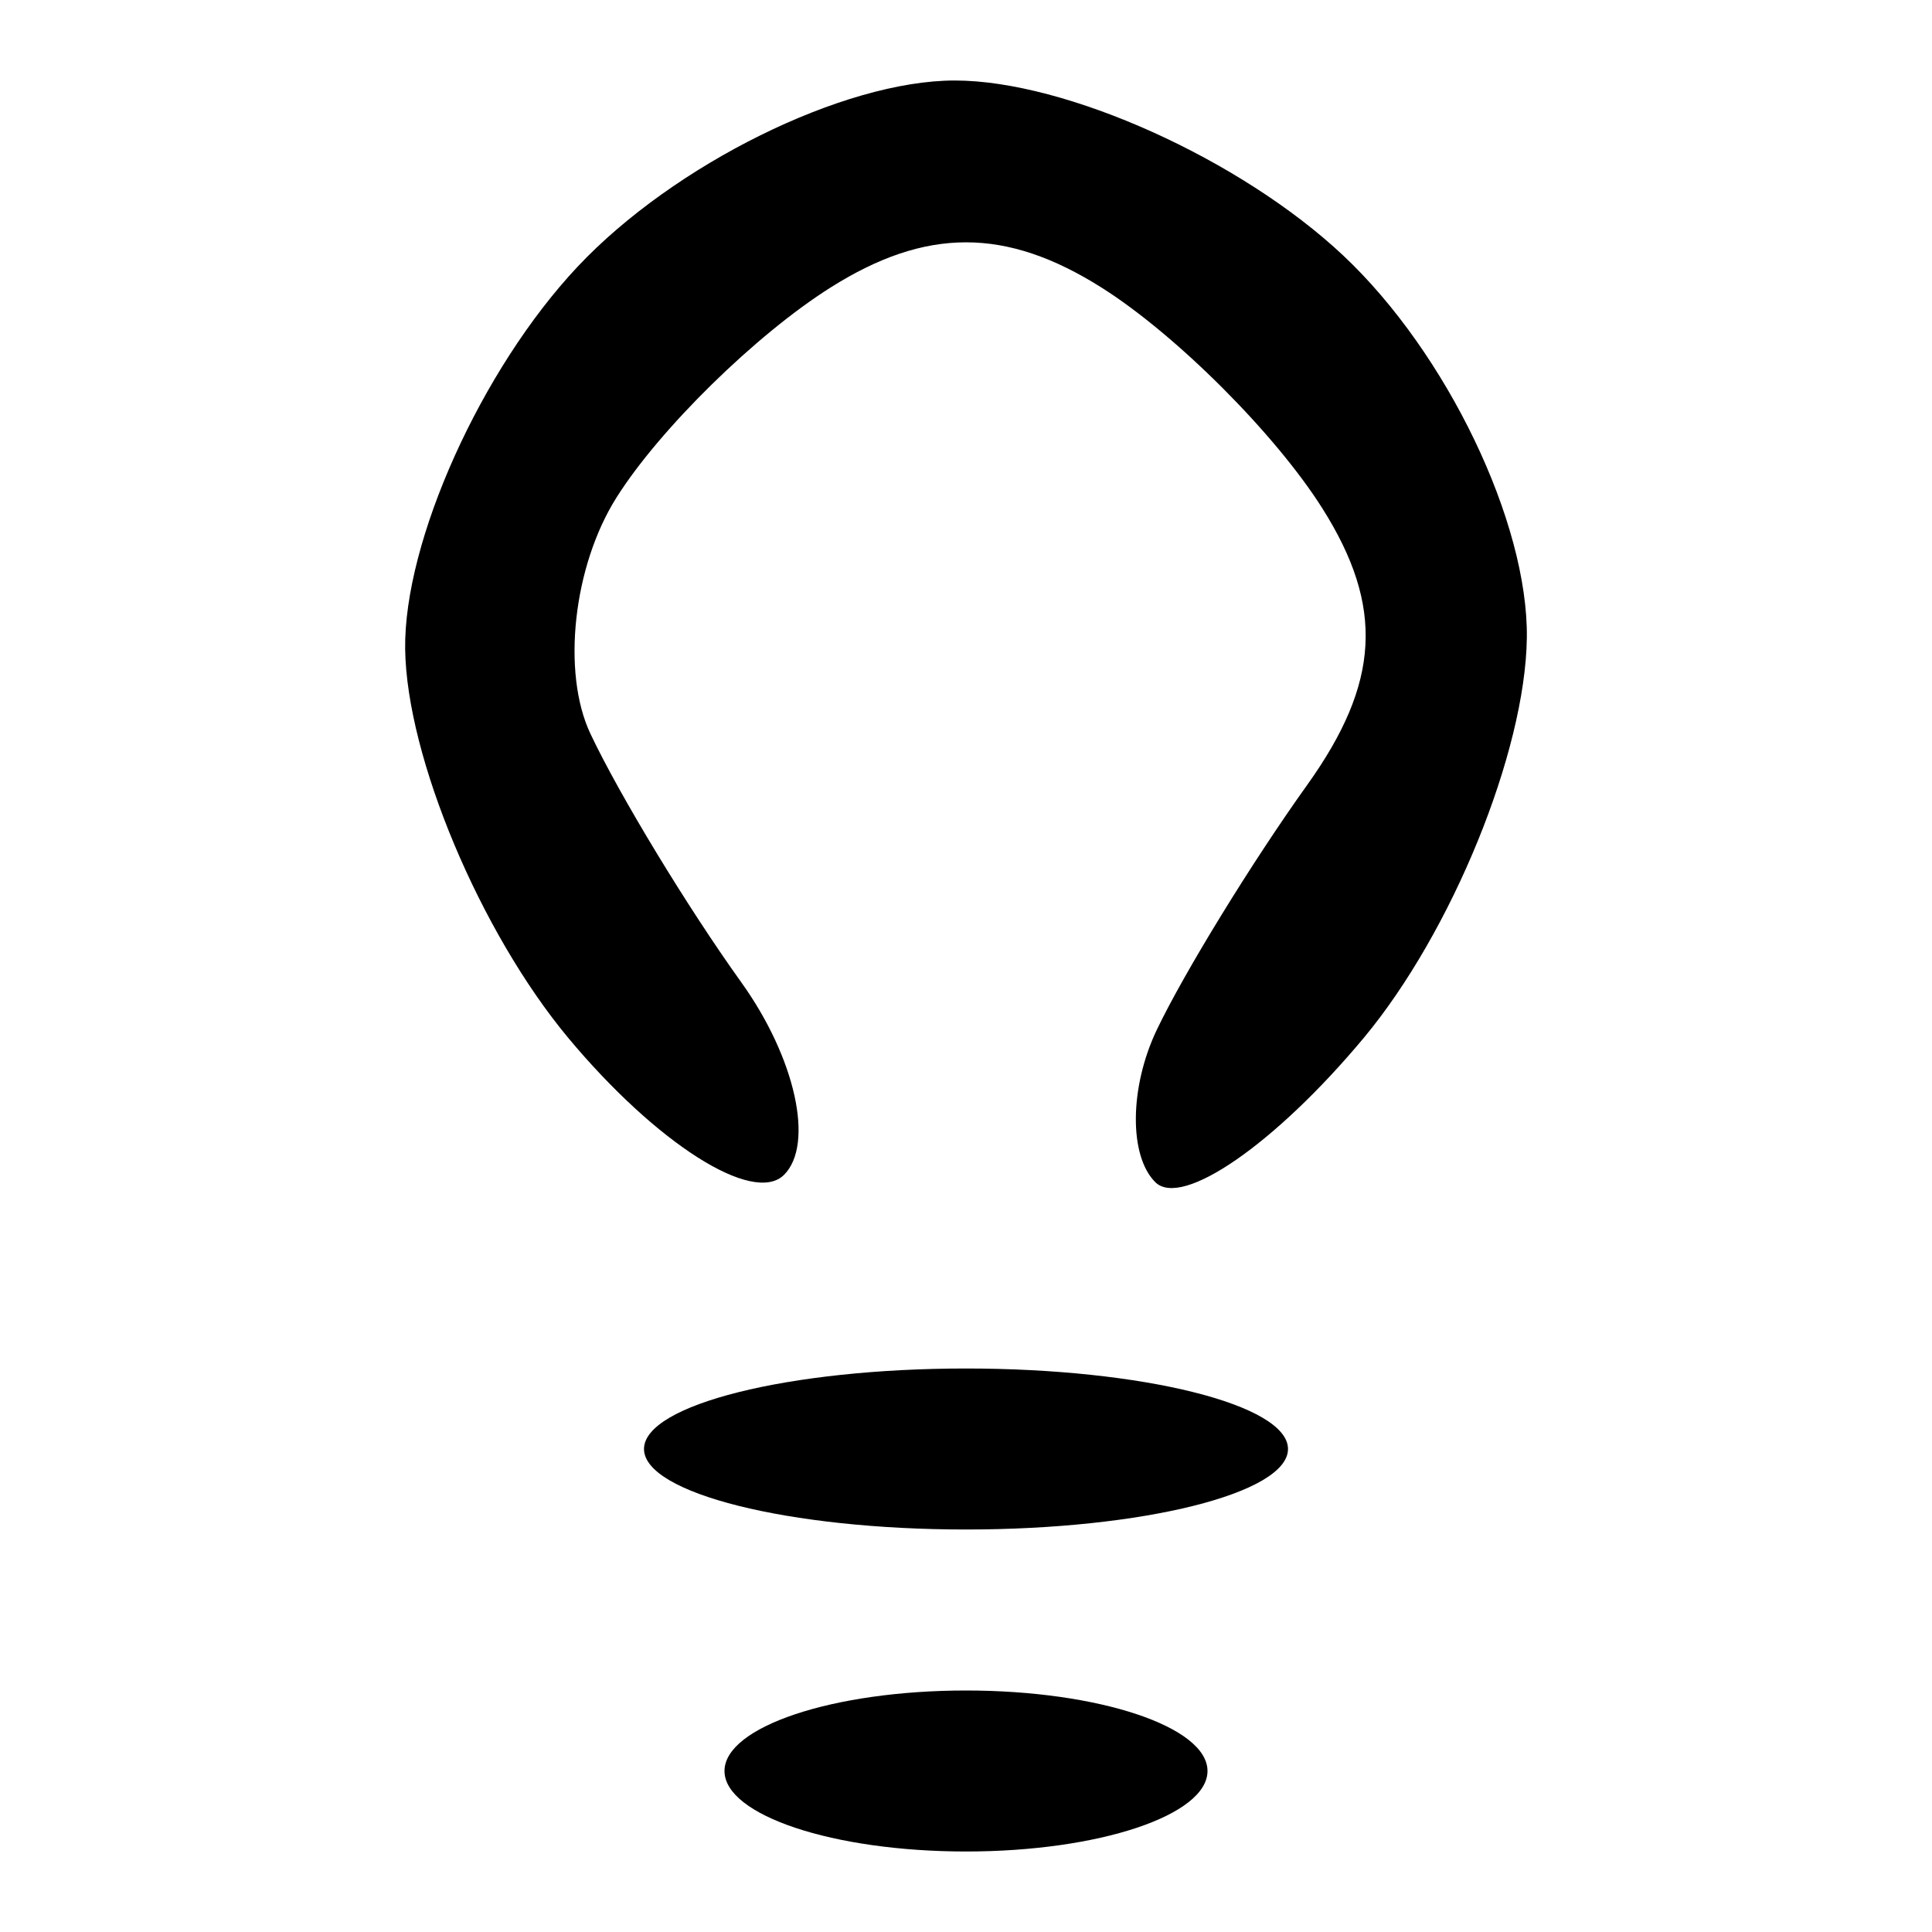
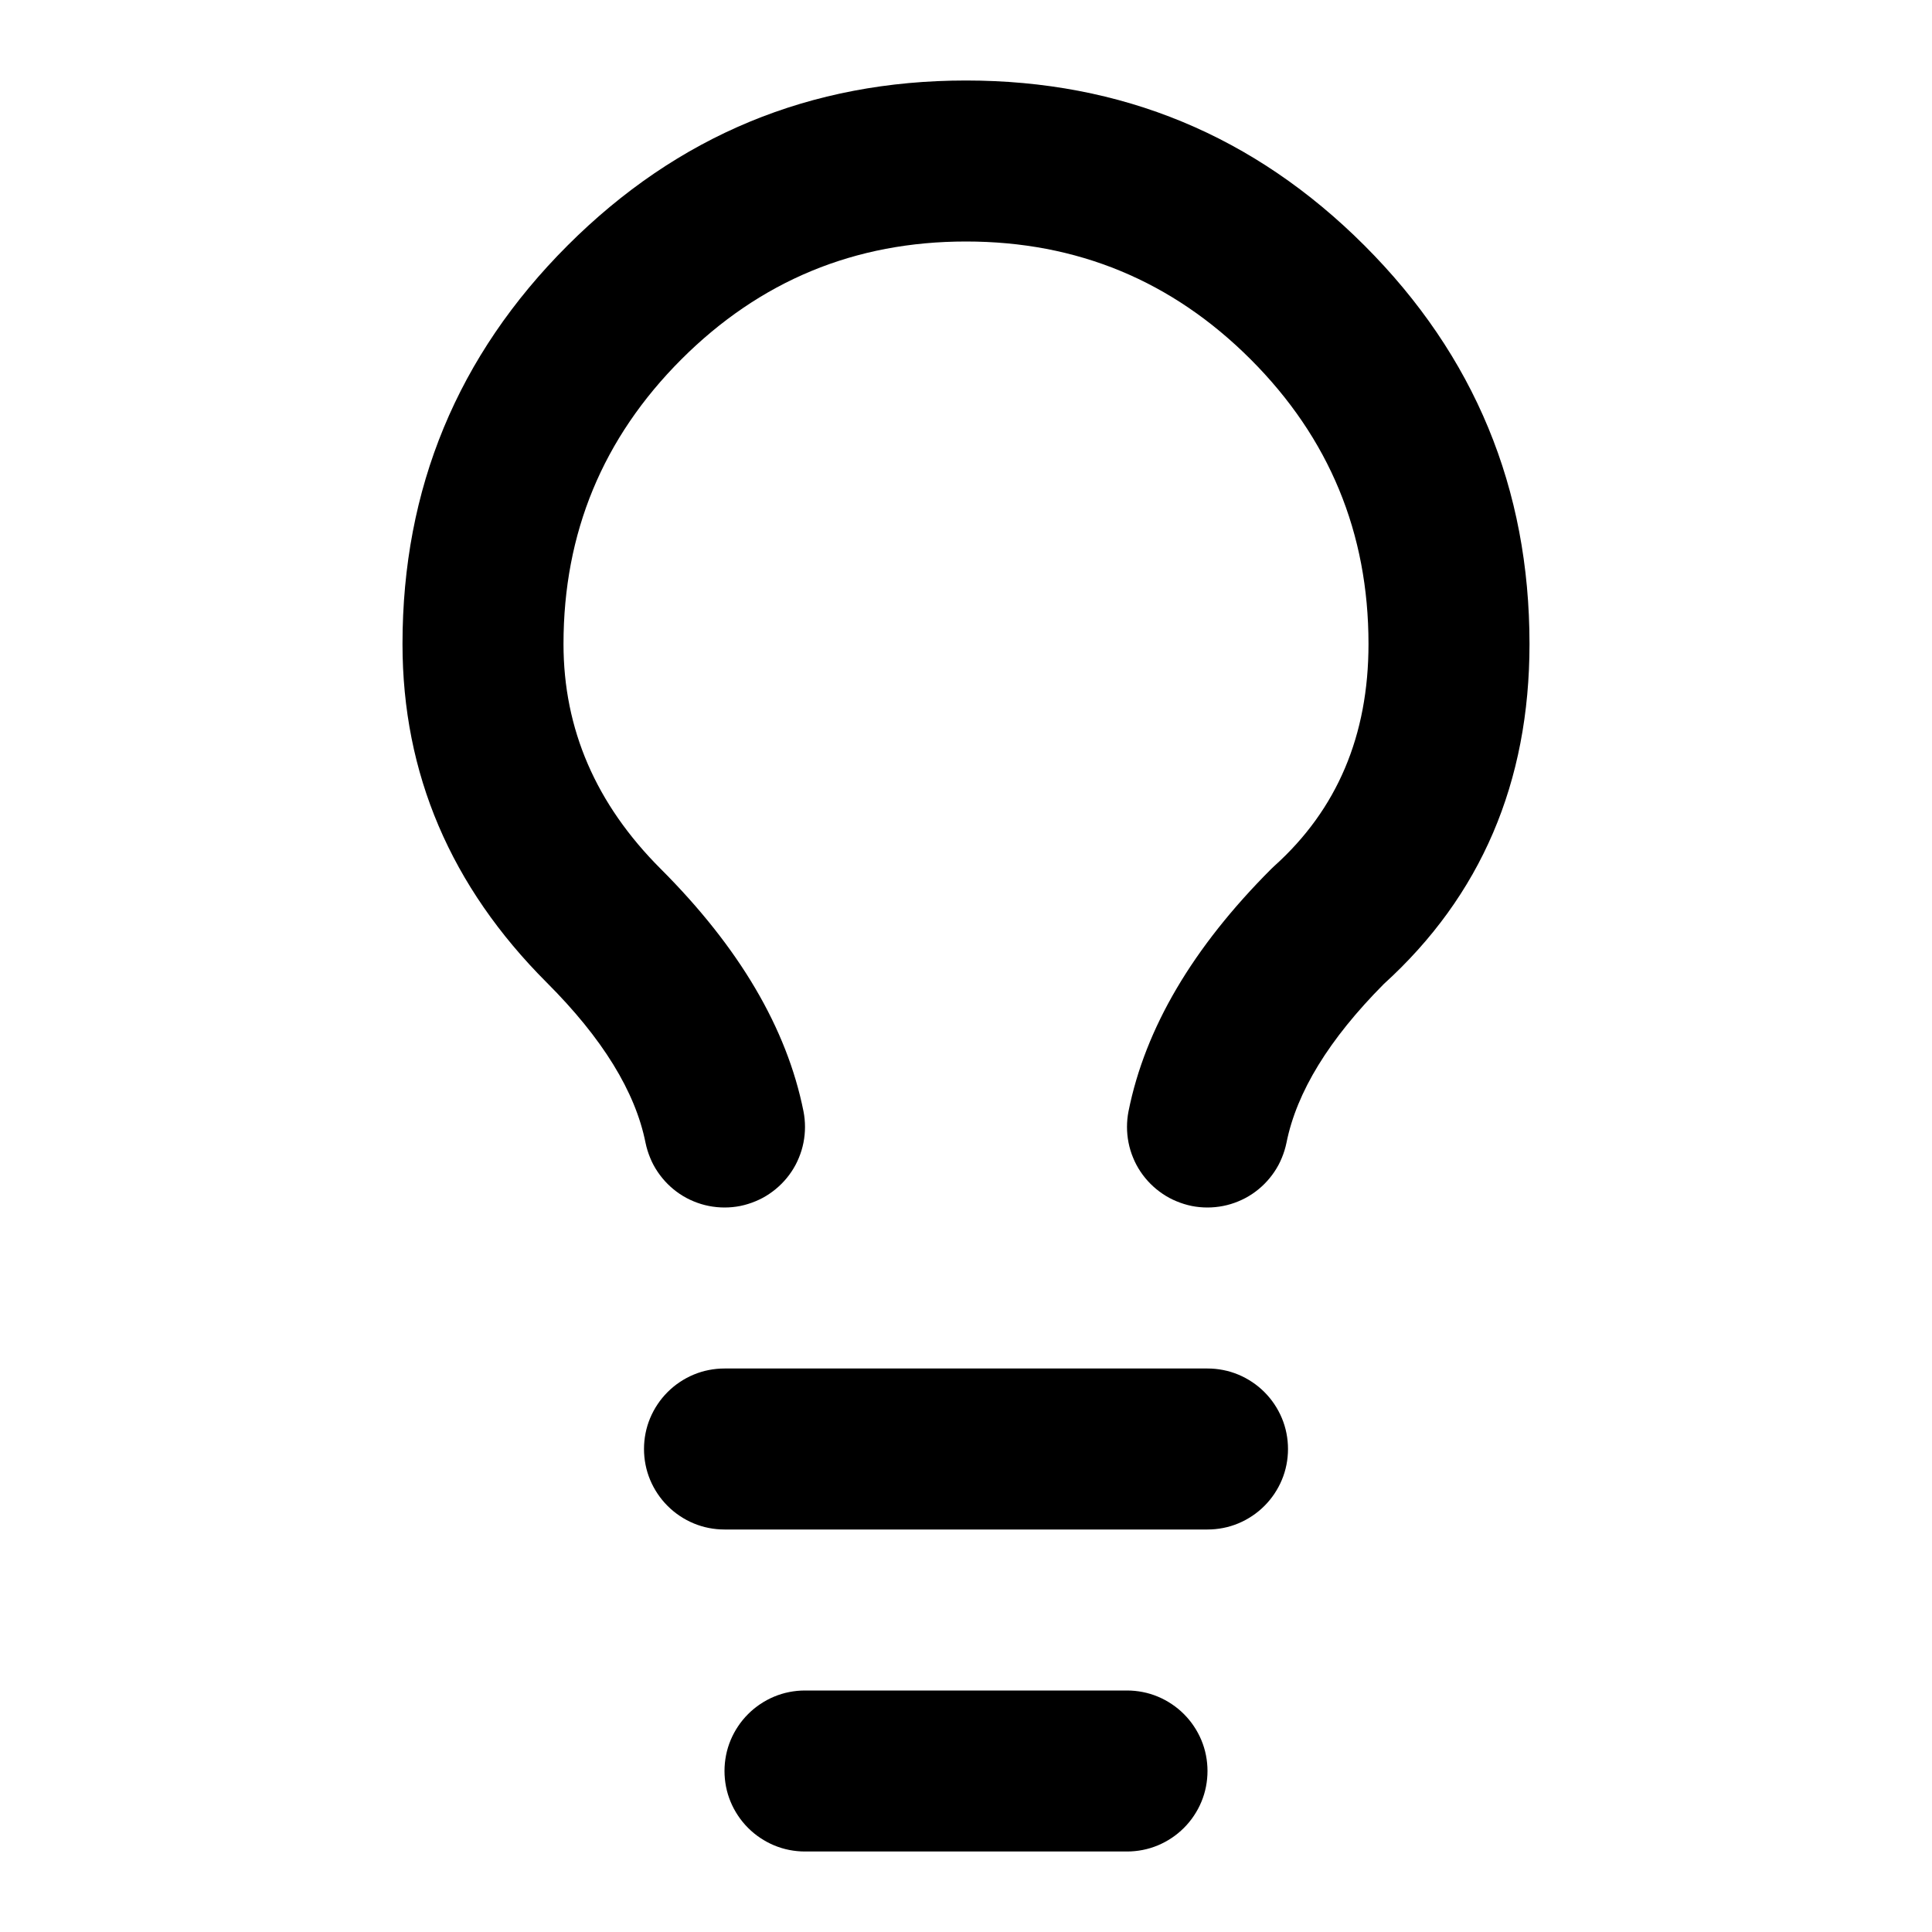
<svg xmlns="http://www.w3.org/2000/svg" width="24" height="24" viewBox="0 0 24 24" version="1.1">
-   <path d="M 11.860 1 C 10.479 1, 8.370 2.042, 7.174 3.314 C 5.978 4.587, 5.015 6.725, 5.033 8.064 C 5.052 9.404, 5.963 11.576, 7.058 12.892 C 8.154 14.207, 9.360 14.973, 9.740 14.594 C 10.119 14.214, 9.880 13.138, 9.208 12.202 C 8.537 11.266, 7.694 9.876, 7.334 9.114 C 6.975 8.352, 7.121 7.032, 7.658 6.181 C 8.194 5.330, 9.391 4.156, 10.317 3.572 C 11.504 2.823, 12.496 2.823, 13.683 3.572 C 14.609 4.156, 15.844 5.391, 16.428 6.317 C 17.197 7.536, 17.145 8.483, 16.239 9.750 C 15.550 10.713, 14.710 12.082, 14.370 12.793 C 14.031 13.504, 14.022 14.356, 14.351 14.685 C 14.681 15.014, 15.846 14.207, 16.942 12.892 C 18.037 11.576, 18.948 9.341, 18.967 7.924 C 18.985 6.491, 17.973 4.384, 16.686 3.174 C 15.413 1.978, 13.241 1, 11.860 1 M 12 17 C 9.800 17, 8 17.450, 8 18 C 8 18.550, 9.800 19, 12 19 C 14.200 19, 16 18.550, 16 18 C 16 17.450, 14.200 17, 12 17 M 12 21 C 10.350 21, 9 21.450, 9 22 C 9 22.550, 10.350 23, 12 23 C 13.650 23, 15 22.550, 15 22 C 15 21.450, 13.650 21, 12 21" stroke="none" fill="#000" />
+   <path d="M14.019 13.804Q14.329 12.257 15.793 10.793Q15.811 10.774 15.831 10.757Q17 9.705 17 8Q17 5.929 15.536 4.464Q14.071 3 12 3Q9.929 3 8.464 4.464Q7 5.929 7 8Q7 9.586 8.207 10.793Q9.671 12.257 9.981 13.804Q10 13.9 10 13.999Q10 14.097 9.981 14.194Q9.962 14.291 9.924 14.382Q9.887 14.473 9.832 14.555Q9.777 14.637 9.708 14.706Q9.638 14.776 9.556 14.831Q9.475 14.886 9.384 14.923Q9.293 14.961 9.196 14.981Q9.1 15 9.001 15Q8.903 15 8.806 14.981Q8.709 14.962 8.618 14.924Q8.527 14.887 8.445 14.832Q8.363 14.777 8.294 14.708Q8.224 14.638 8.169 14.556Q8.114 14.475 8.077 14.384Q8.039 14.293 8.019 14.196Q7.829 13.243 6.793 12.207Q5 10.414 5 8Q5 5.101 7.05 3.05Q9.101 1 12 1Q14.899 1 16.95 3.05Q19 5.101 19 8Q19 10.58 17.19 12.224Q16.17 13.251 15.981 14.196Q15.961 14.293 15.923 14.384Q15.886 14.475 15.831 14.556Q15.776 14.638 15.706 14.708Q15.637 14.777 15.555 14.832Q15.473 14.887 15.382 14.924Q15.291 14.962 15.194 14.981Q15.097 15 14.999 15Q14.9 15 14.804 14.981Q14.707 14.961 14.616 14.923Q14.525 14.886 14.444 14.831Q14.362 14.776 14.292 14.706Q14.223 14.637 14.168 14.555Q14.113 14.473 14.076 14.382Q14.038 14.291 14.019 14.194Q14 14.097 14 13.999Q14 13.9 14.019 13.804ZM15 17Q15.098 17 15.195 17.019Q15.292 17.038 15.383 17.076Q15.474 17.114 15.556 17.169Q15.637 17.223 15.707 17.293Q15.777 17.363 15.831 17.444Q15.886 17.526 15.924 17.617Q15.962 17.708 15.981 17.805Q16 17.902 16 18Q16 18.098 15.981 18.195Q15.962 18.292 15.924 18.383Q15.886 18.474 15.831 18.556Q15.777 18.637 15.707 18.707Q15.637 18.777 15.556 18.831Q15.474 18.886 15.383 18.924Q15.292 18.962 15.195 18.981Q15.098 19 15 19L9 19Q8.902 19 8.805 18.981Q8.708 18.962 8.617 18.924Q8.526 18.886 8.444 18.831Q8.363 18.777 8.293 18.707Q8.223 18.637 8.169 18.556Q8.114 18.474 8.076 18.383Q8.038 18.292 8.019 18.195Q8 18.098 8 18Q8 17.902 8.019 17.805Q8.038 17.708 8.076 17.617Q8.114 17.526 8.169 17.444Q8.223 17.363 8.293 17.293Q8.363 17.223 8.444 17.169Q8.526 17.114 8.617 17.076Q8.708 17.038 8.805 17.019Q8.902 17 9 17L15 17ZM15 22Q15 21.902 14.981 21.805Q14.962 21.708 14.924 21.617Q14.886 21.526 14.831 21.444Q14.777 21.363 14.707 21.293Q14.637 21.223 14.556 21.169Q14.474 21.114 14.383 21.076Q14.292 21.038 14.195 21.019Q14.098 21 14 21L10 21Q9.902 21 9.805 21.019Q9.708 21.038 9.617 21.076Q9.526 21.114 9.444 21.169Q9.363 21.223 9.293 21.293Q9.223 21.363 9.169 21.444Q9.114 21.526 9.076 21.617Q9.038 21.708 9.019 21.805Q9 21.902 9 22Q9 22.098 9.019 22.195Q9.038 22.292 9.076 22.383Q9.114 22.474 9.169 22.556Q9.223 22.637 9.293 22.707Q9.363 22.777 9.444 22.831Q9.526 22.886 9.617 22.924Q9.708 22.962 9.805 22.981Q9.902 23 10 23L14 23Q14.098 23 14.195 22.981Q14.292 22.962 14.383 22.924Q14.474 22.886 14.556 22.831Q14.637 22.777 14.707 22.707Q14.777 22.637 14.831 22.556Q14.886 22.474 14.924 22.383Q14.962 22.292 14.981 22.195Q15 22.098 15 22Z" stroke="none" fill="#000" fill-rule="evenodd" />
</svg>
